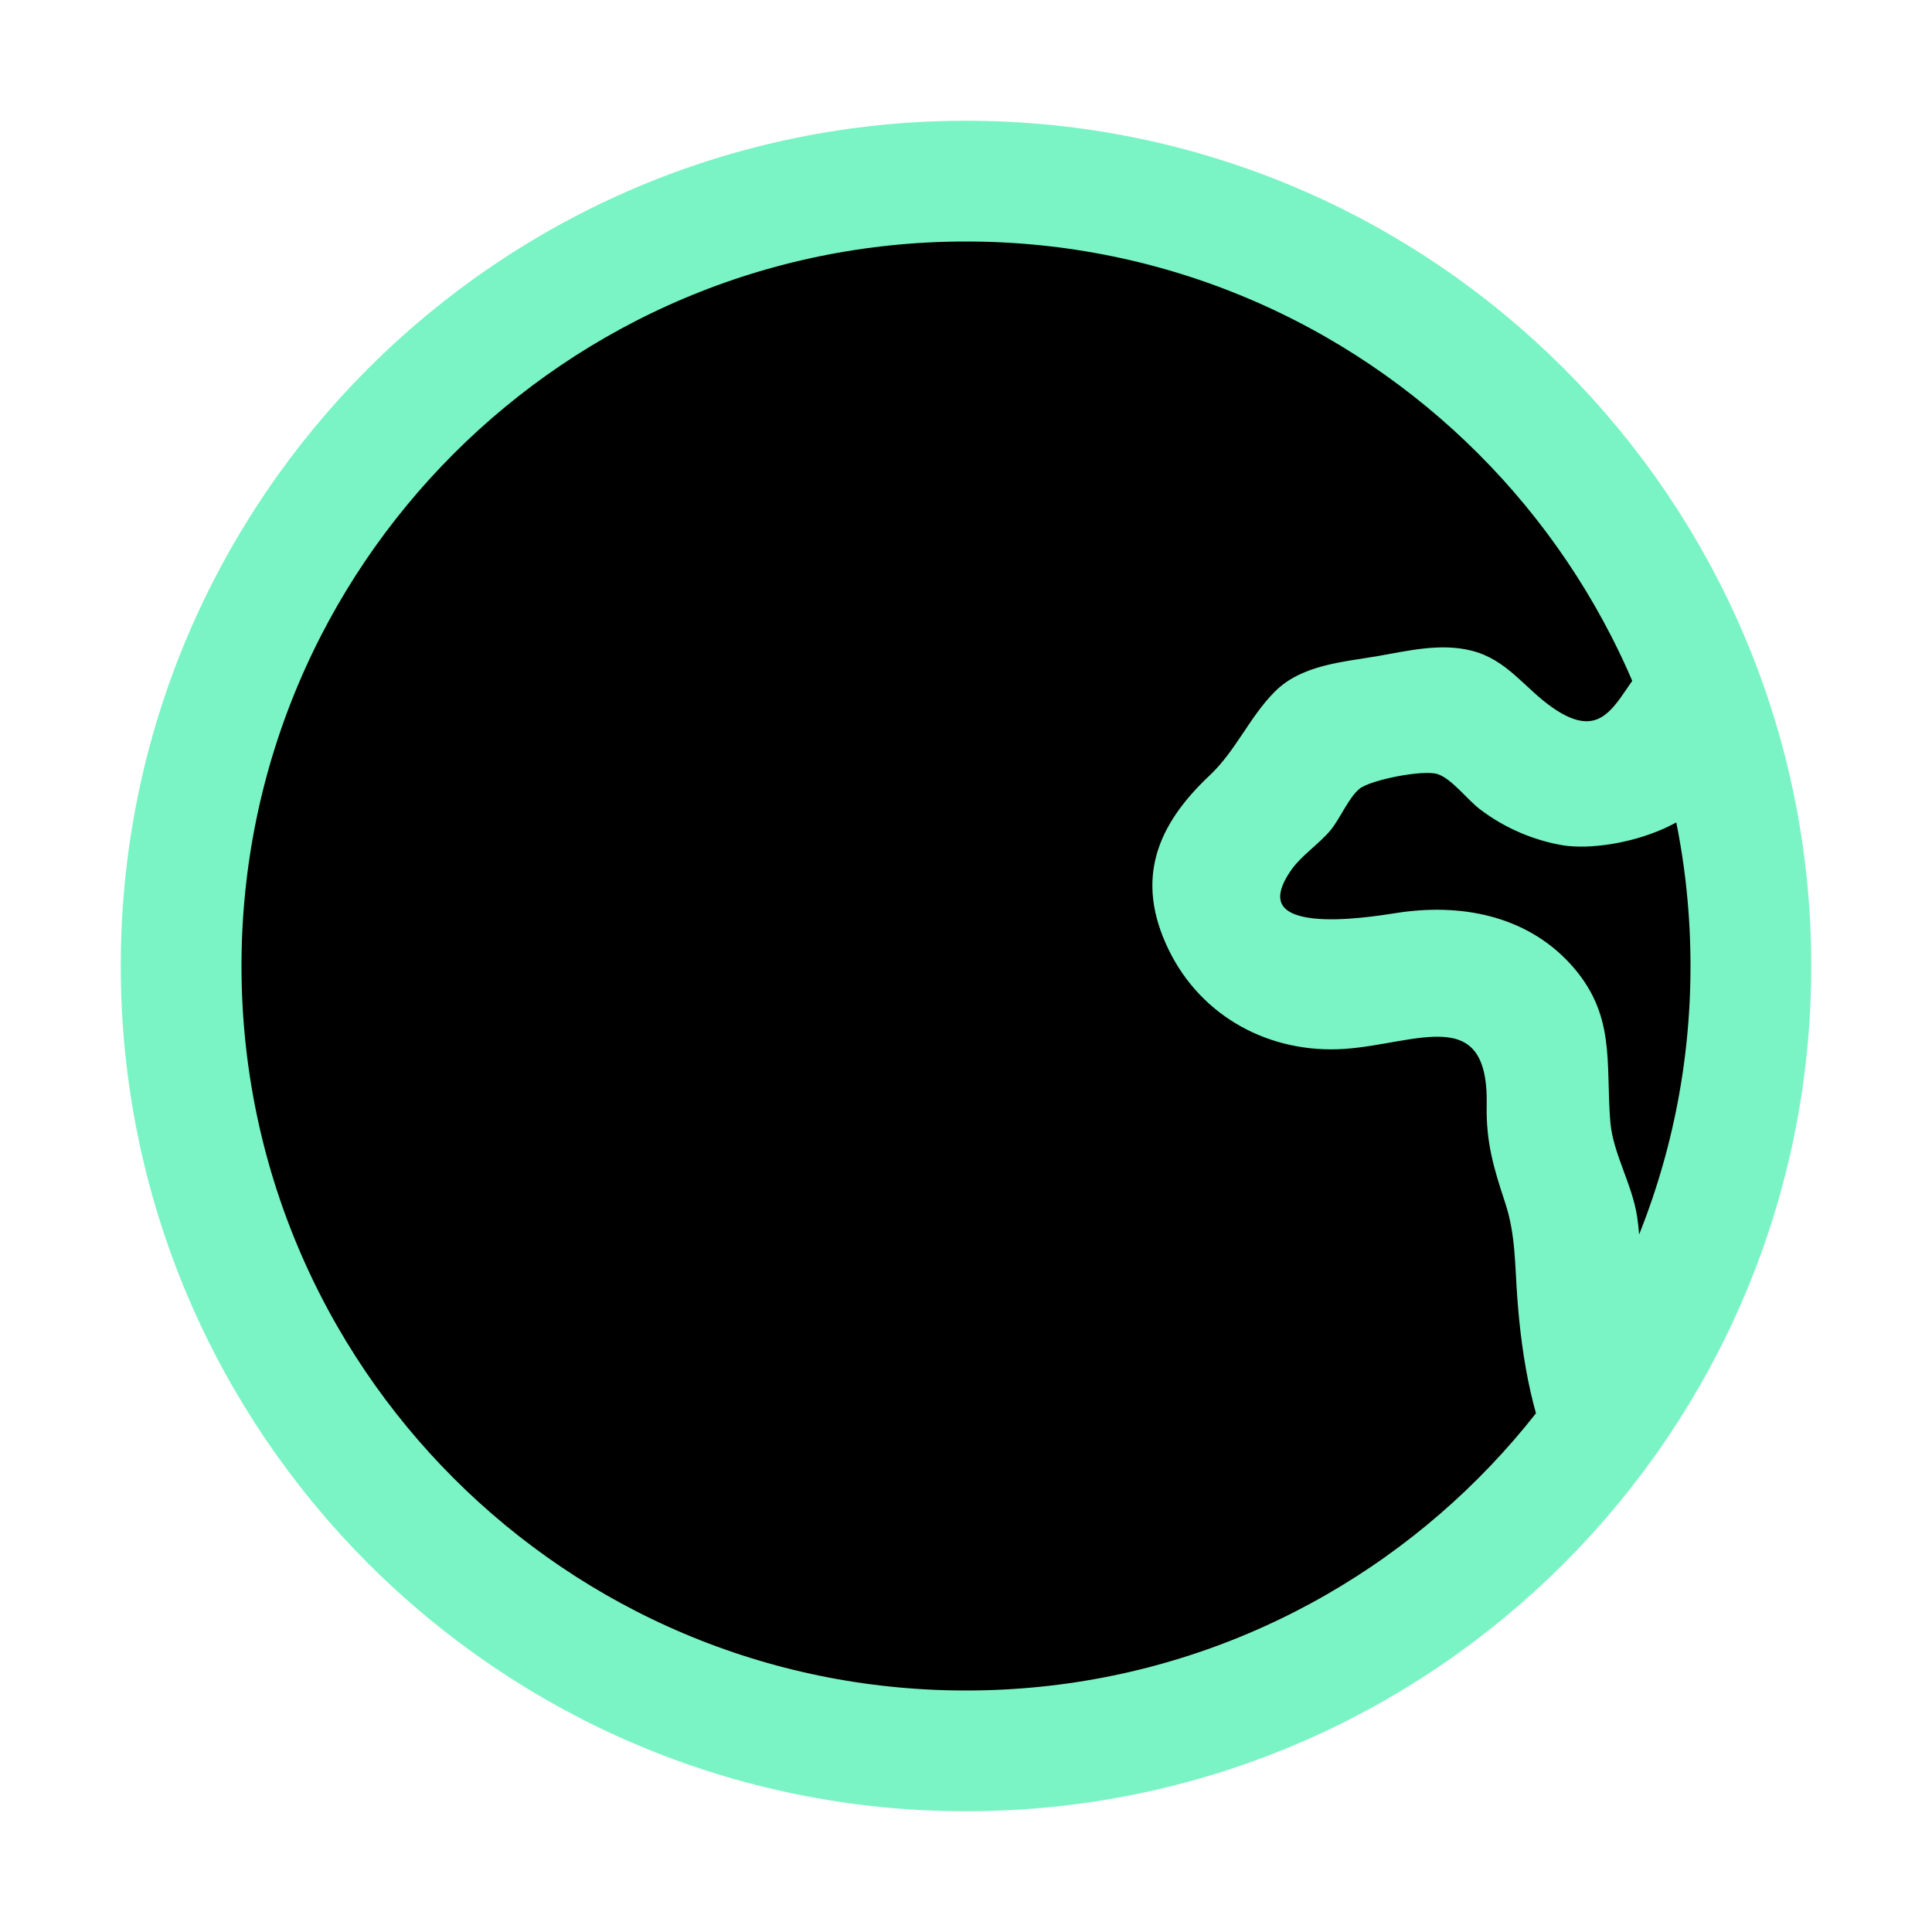
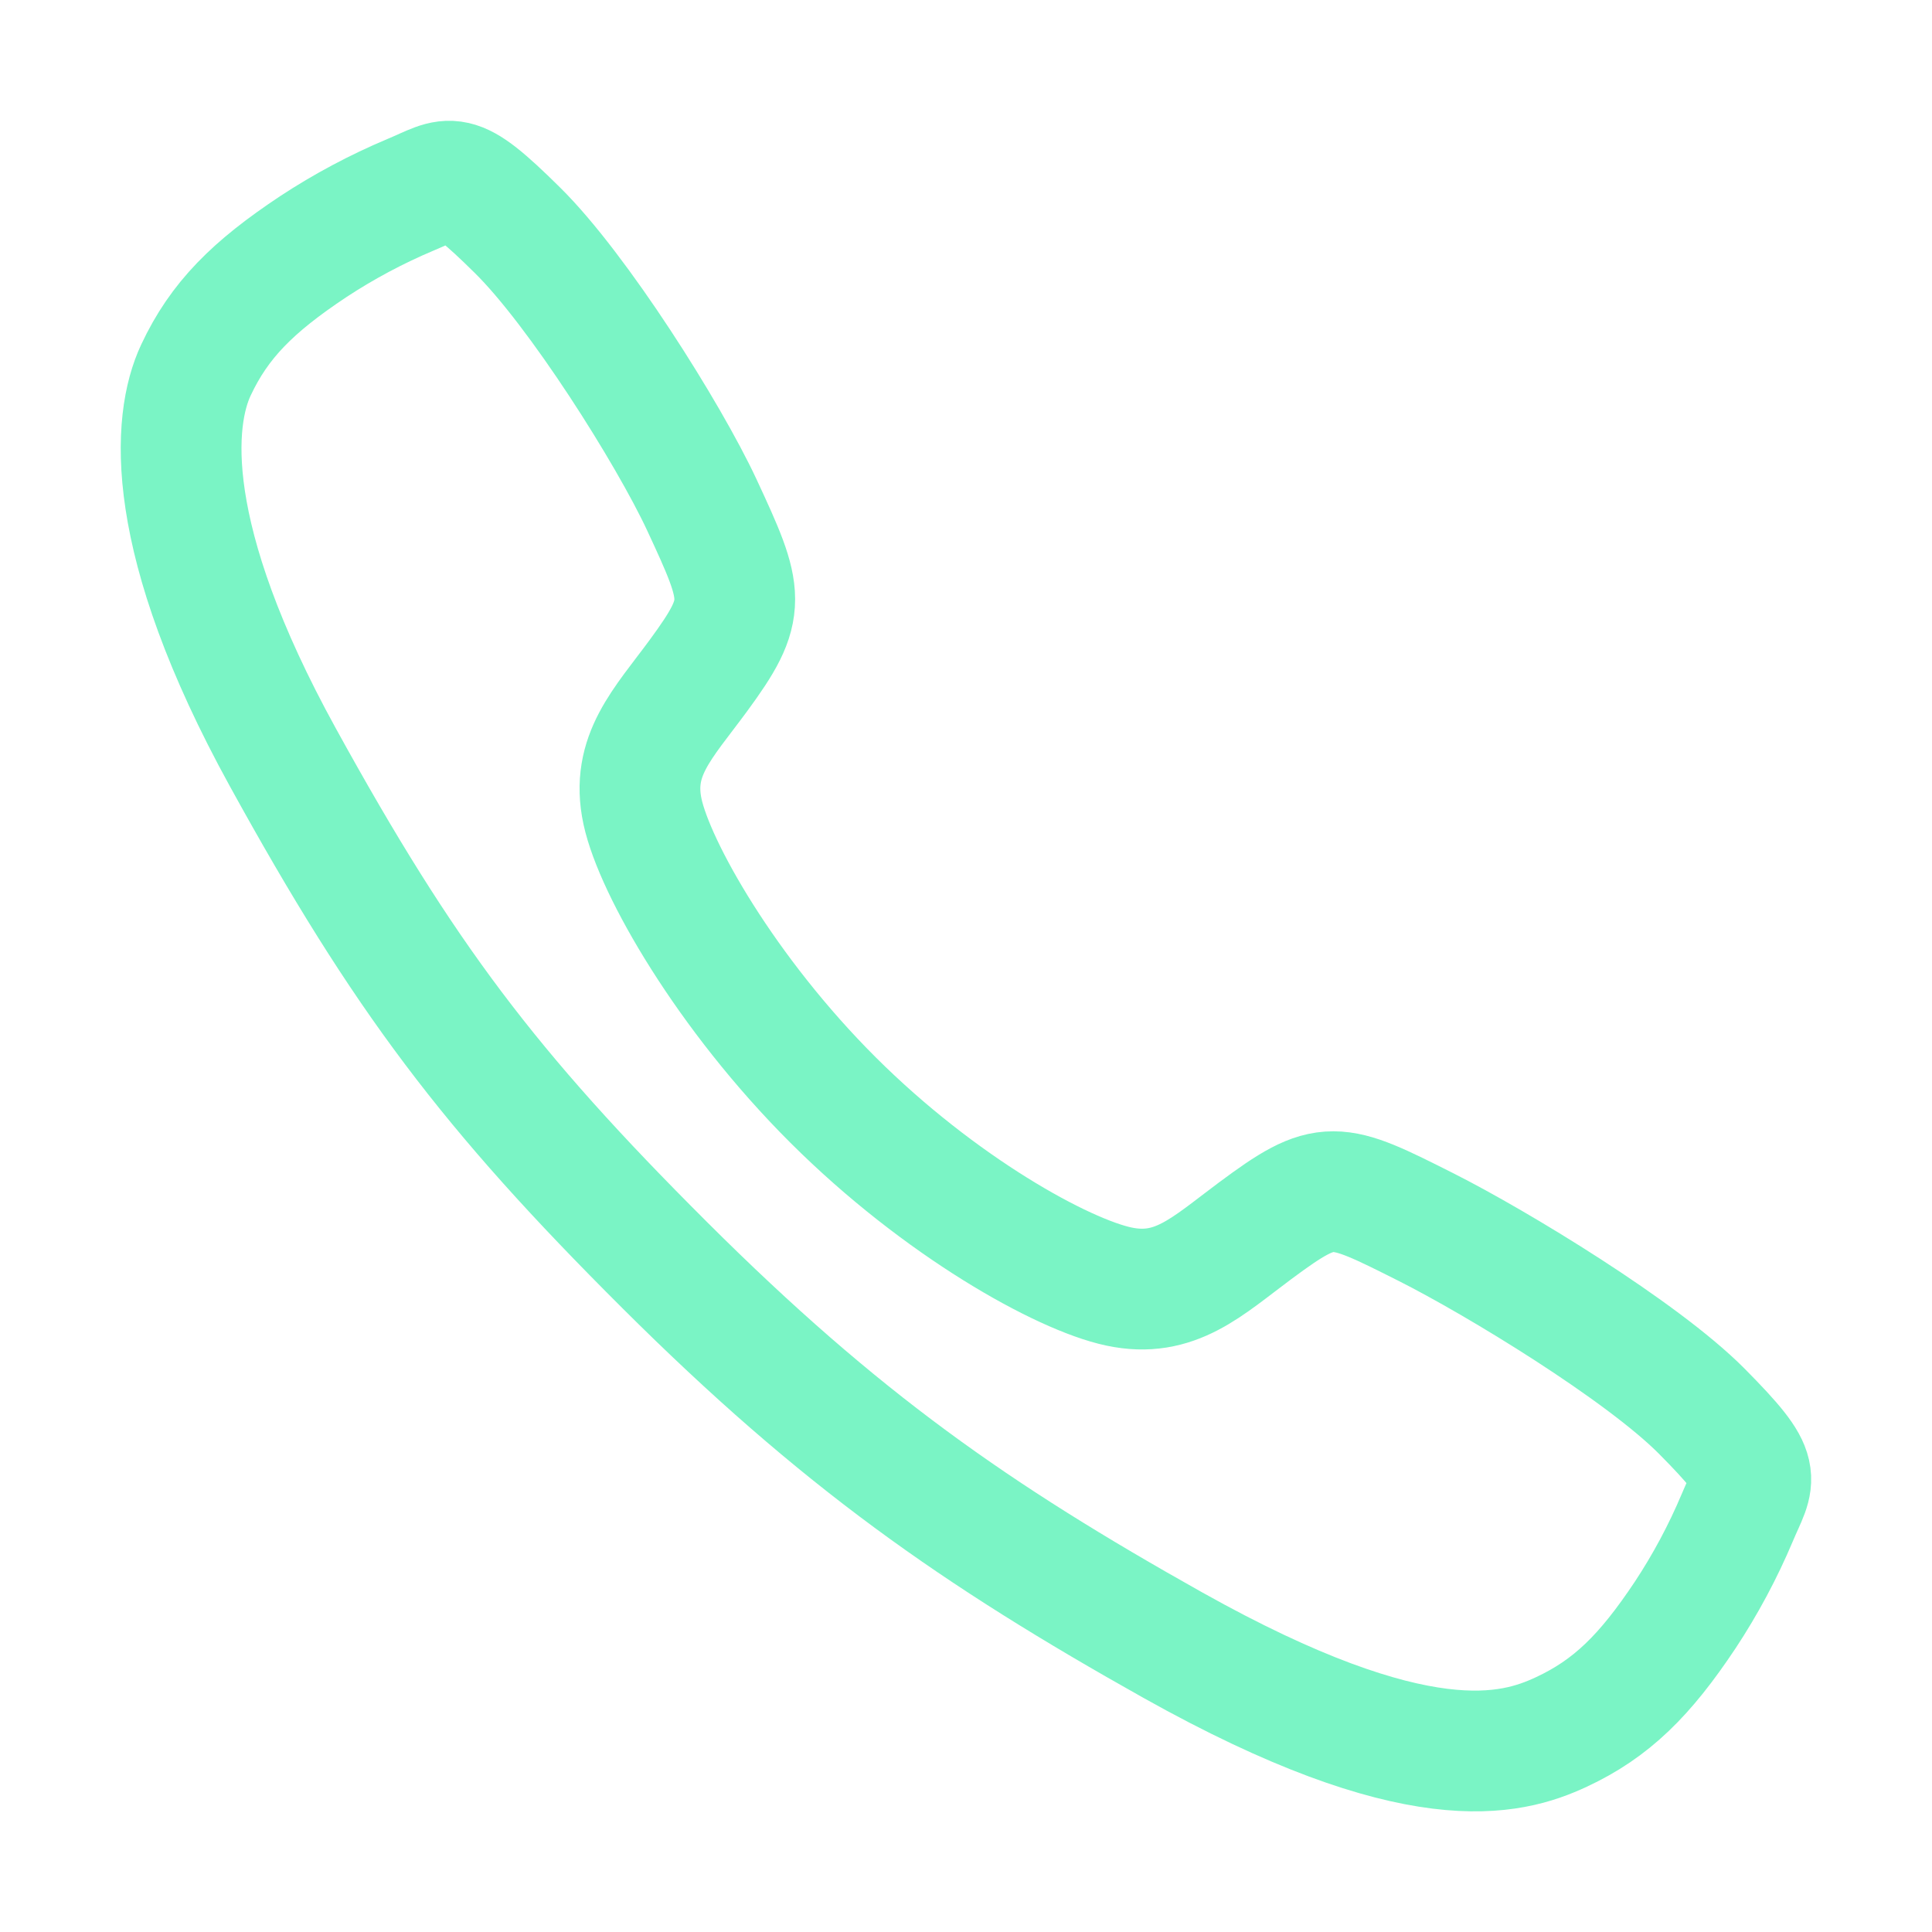
<svg xmlns="http://www.w3.org/2000/svg" class="ionicon" viewBox="0 0 512 512">
-   <path d="M464 256c0-114.87-93.13-208-208-208S48 141.13 48 256s93.13 208 208 208 208-93.13 208-208z" fill="" stroke="#7af4c5" stroke-miterlimit="10" stroke-width="32" />
-   <path d="M445.57 172.14c-16.06.1-14.48 29.73-34.49 15.75-7.43-5.18-12-12.71-21.33-15-8.15-2-16.5.08-24.55 1.47-9.15 1.58-20 2.29-26.94 9.22-6.71 6.67-10.26 15.62-17.4 22.33-13.81 13-19.64 27.19-10.7 45.57 8.6 17.67 26.59 27.26 46 26 19.07-1.27 38.88-12.33 38.33 15.38-.2 9.8 1.85 16.6 4.86 25.71 2.79 8.4 2.6 16.54 3.24 25.21 1.18 16.2 4.16 34.36 12.2 48.67l15-21.16c1.85-2.62 5.72-6.29 6.64-9.38 1.63-5.47-1.58-14.87-1.95-21s-.19-12.34-1.13-18.47c-1.32-8.59-6.4-16.64-7.1-25.13-1.29-15.81 1.6-28.43-10.58-41.65-11.76-12.75-29-15.81-45.47-13.22-8.3 1.3-41.71 6.64-28.3-12.33 2.65-3.73 7.28-6.79 10.26-10.34 2.59-3.09 4.84-8.77 7.88-11.18s17-5.18 21-3.95 8.17 7 11.64 9.56a49.89 49.89 0 0021.81 9.36c13.66 2 42.22-5.94 42-23.46-.04-8.4-7.84-20.1-10.92-27.96z" fill="#7af4c5" stroke="#7af4c5" />
+   <path d="M451 374c-15.88-16-54.34-39.35-73-48.76-24.3-12.24-26.3-13.24-45.4.95-12.74 9.47-21.21 17.93-36.12 14.75s-47.31-21.11-75.68-49.39-47.34-61.62-50.53-76.48 5.41-23.23 14.79-36c13.22-18 12.22-21 .92-45.3-8.81-18.9-32.84-57-48.9-72.8C119.9 44 119.9 47 108.83 51.6A160.15 160.15 0 0083 65.37C67 76 58.12 84.83 51.91 98.1s-9 44.38 23.07 102.64 54.57 88.05 101.14 134.49S258.5 406.64 310.85 436c64.76 36.27 89.6 29.2 102.91 23s22.18-15 32.83-31a159.09 159.09 0 0013.8-25.8C465 391.17 468 391.17 451 374z" fill="none" stroke="#7af4c5" stroke-miterlimit="10" stroke-width="32" />
</svg>
